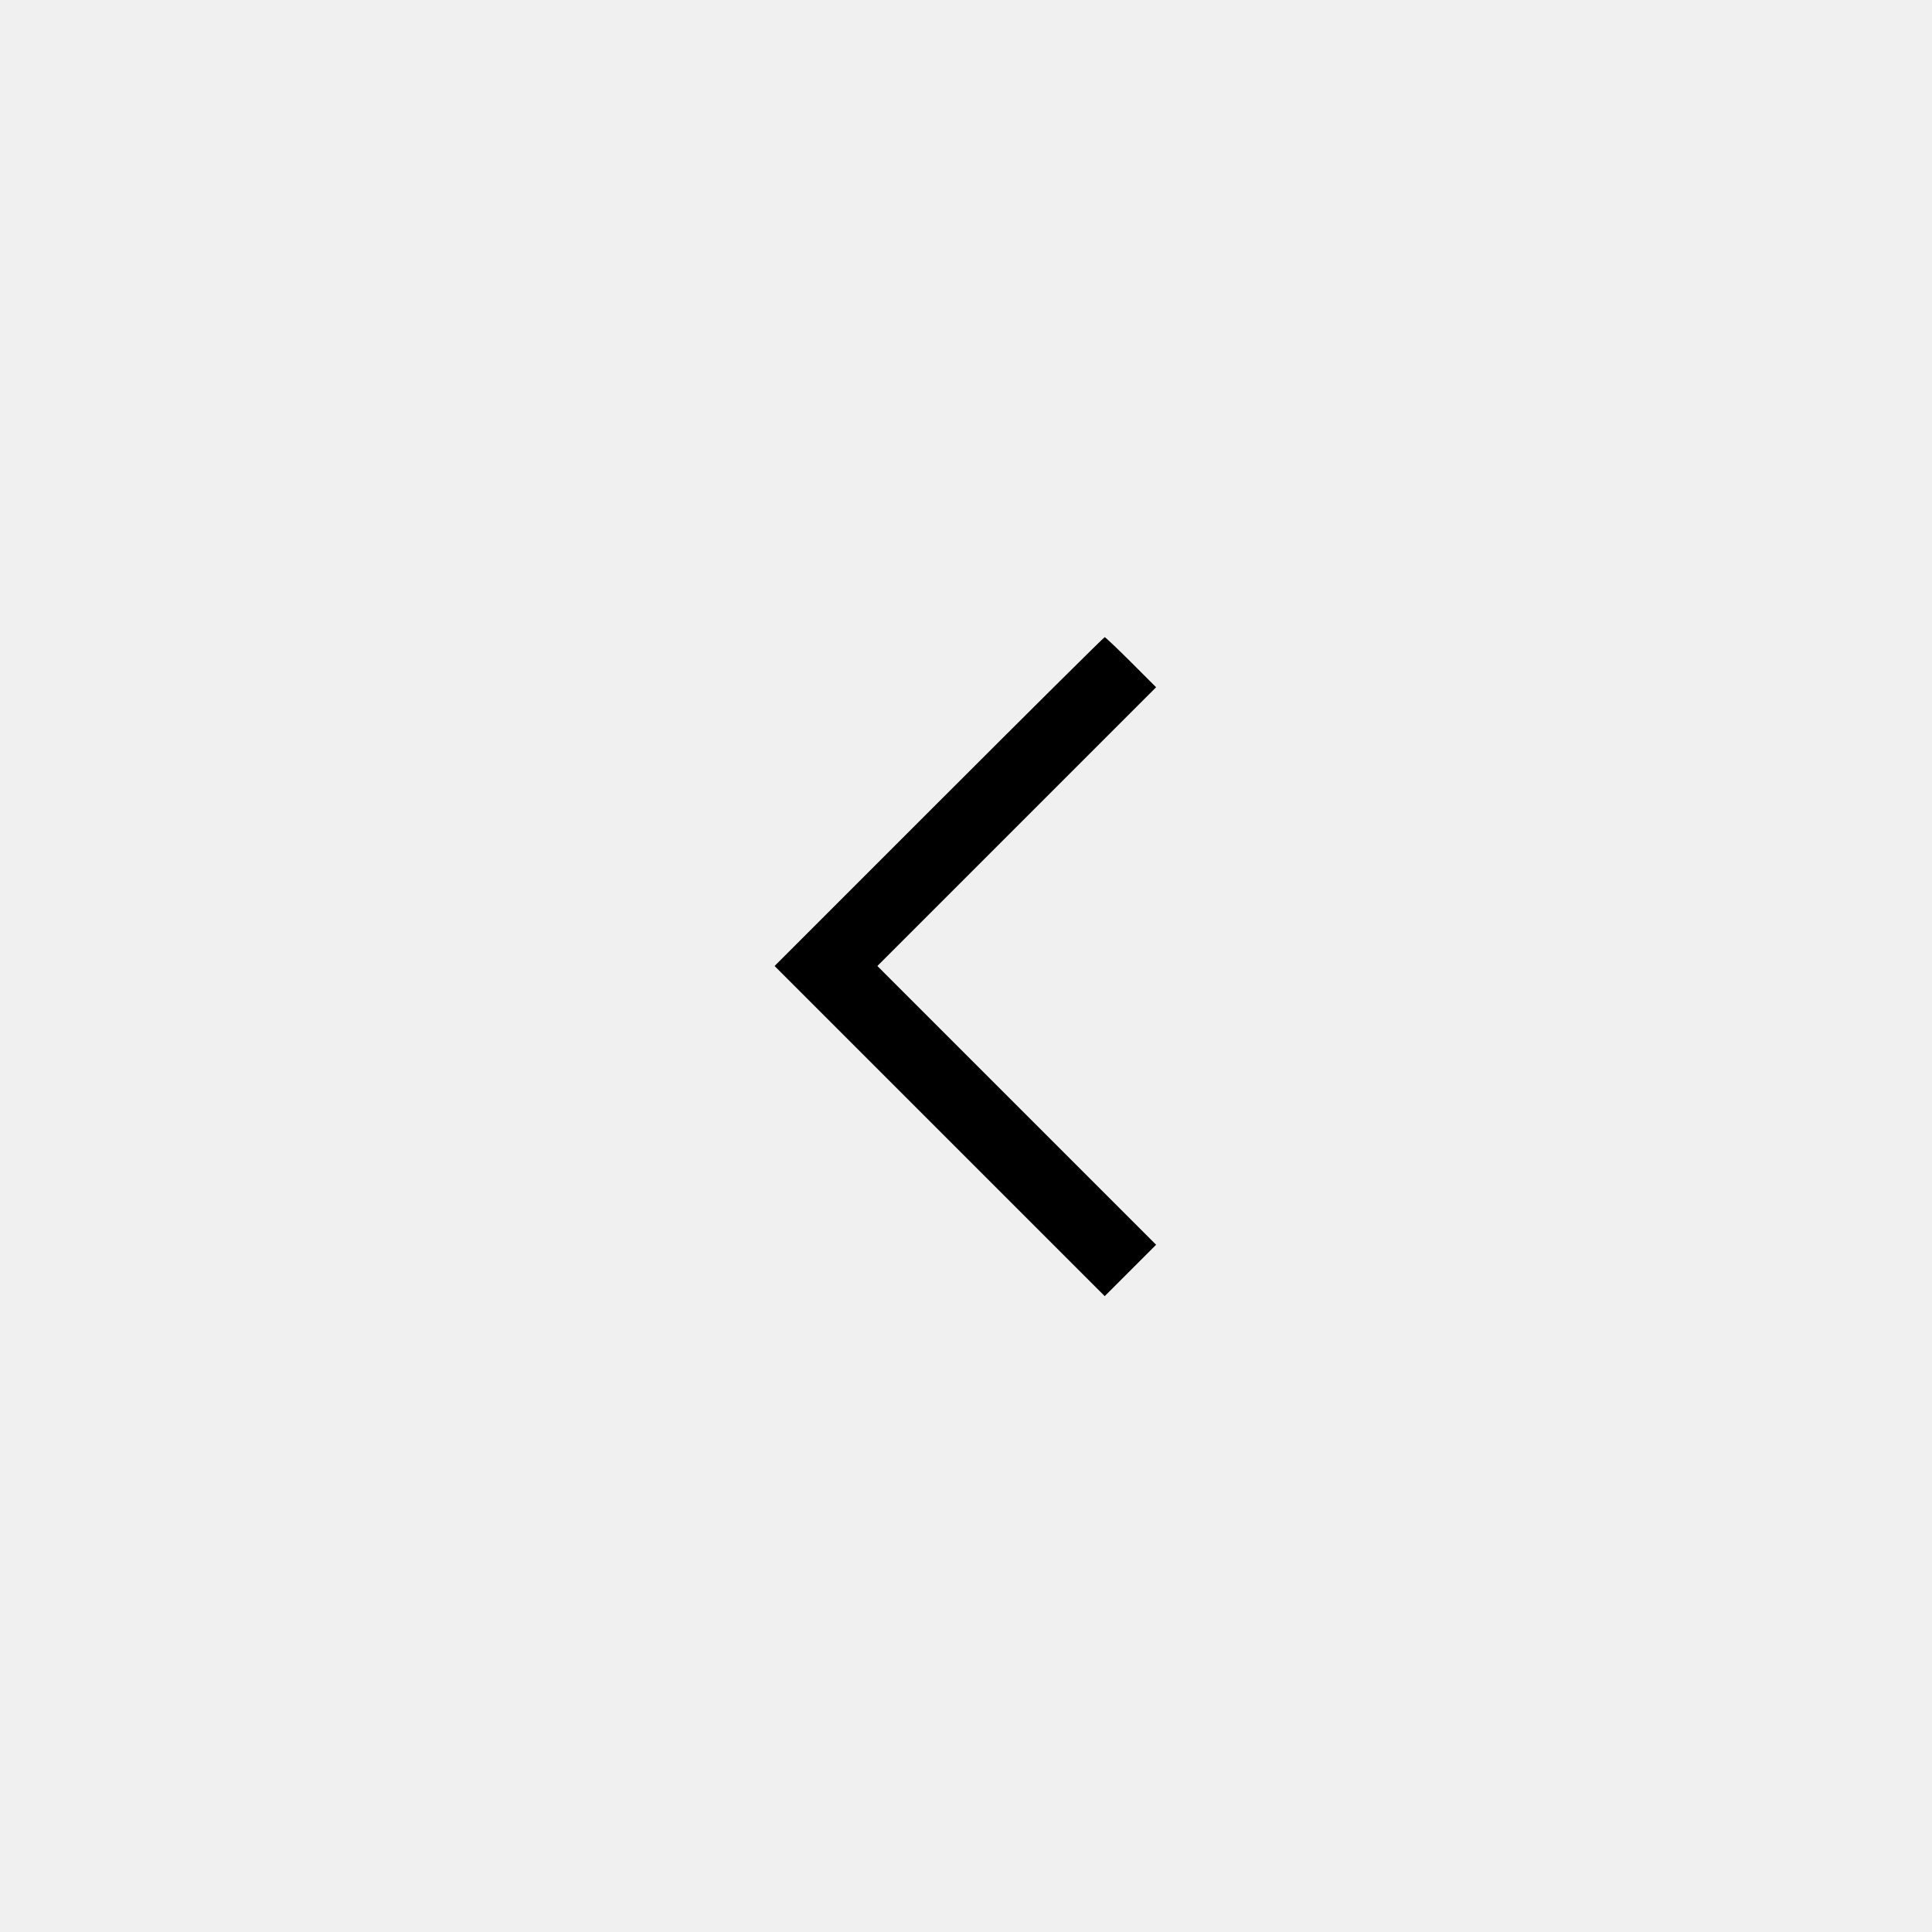
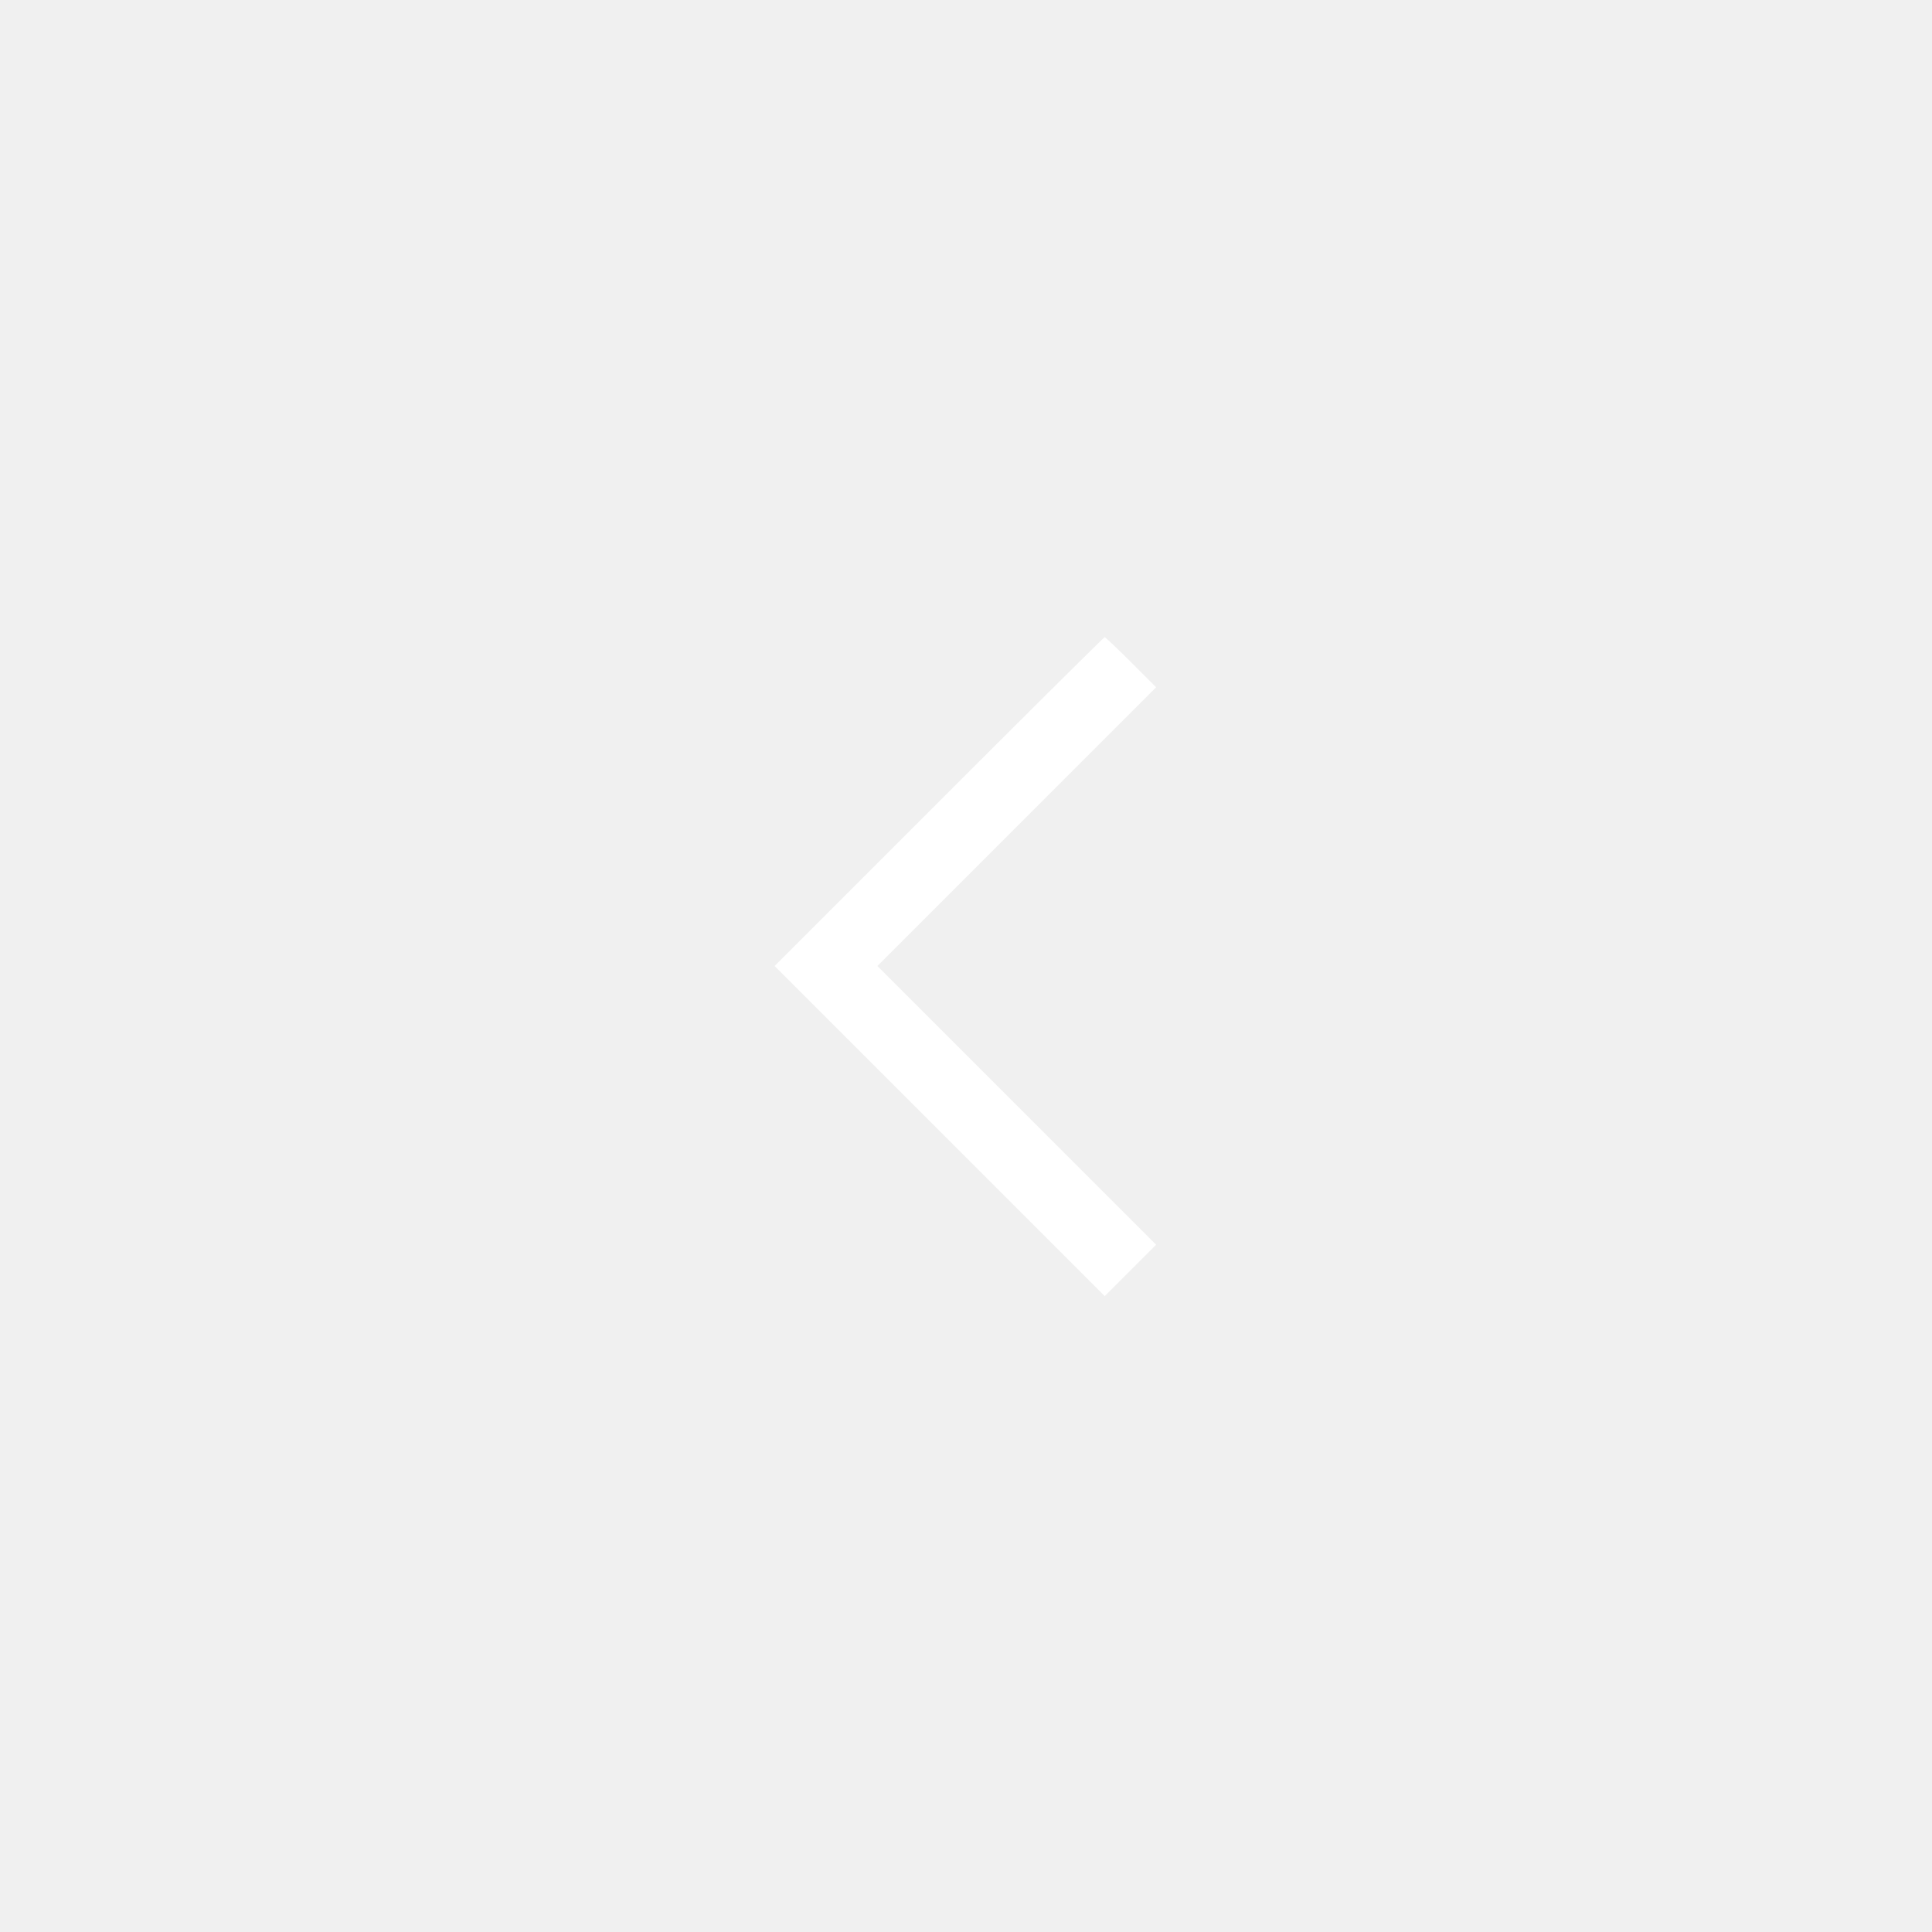
<svg xmlns="http://www.w3.org/2000/svg" version="1.0" width="752pt" height="752pt" viewBox="0 0 752 752" preserveAspectRatio="xMidYMid meet">
-   <g transform="translate(0,752) scale(0.1,-0.1)" fill="#000000" stroke="none">
+   <g transform="translate(0,752) scale(0.1,-0.1)" fill="#ffffff" stroke="none">
    <path d="M3655 4400 l-640 -640 642 -642 643 -643 100 100 100 100 -542 542 -543 543 543 543 542 542 -98 98 c-53 53 -100 97 -102 97 -3 0 -293 -288 -645 -640z" />
  </g>
</svg>
